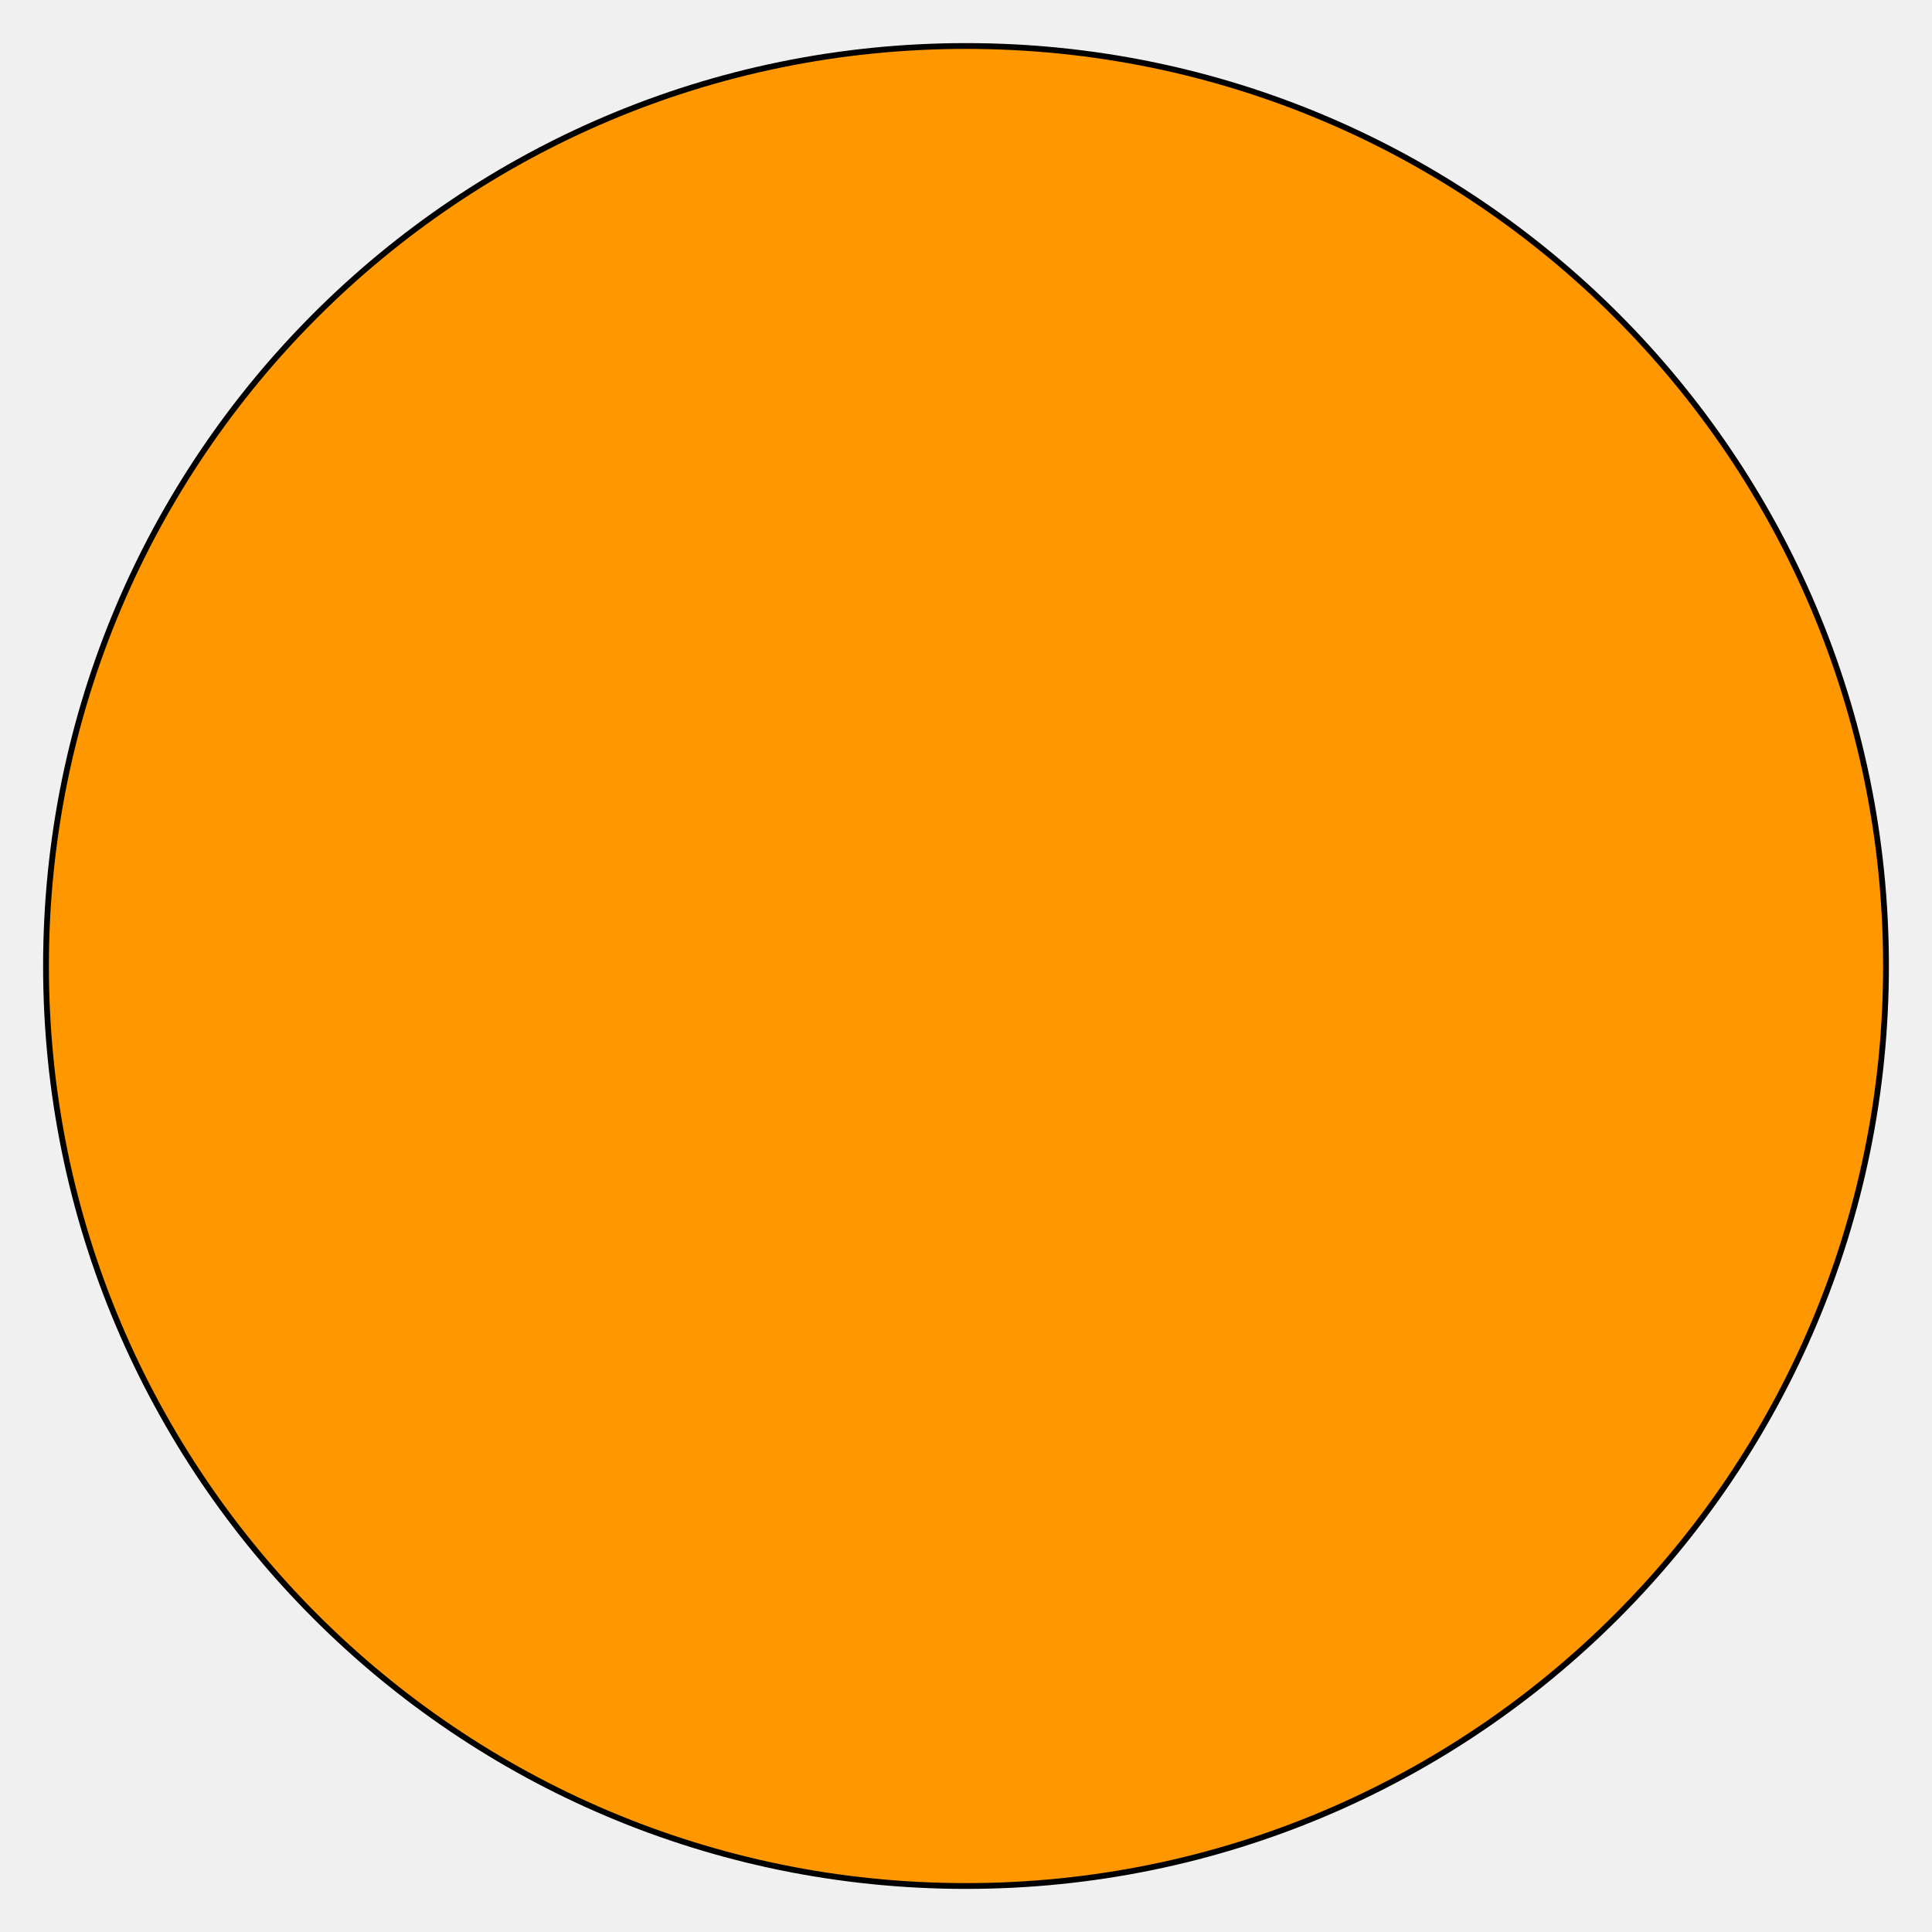
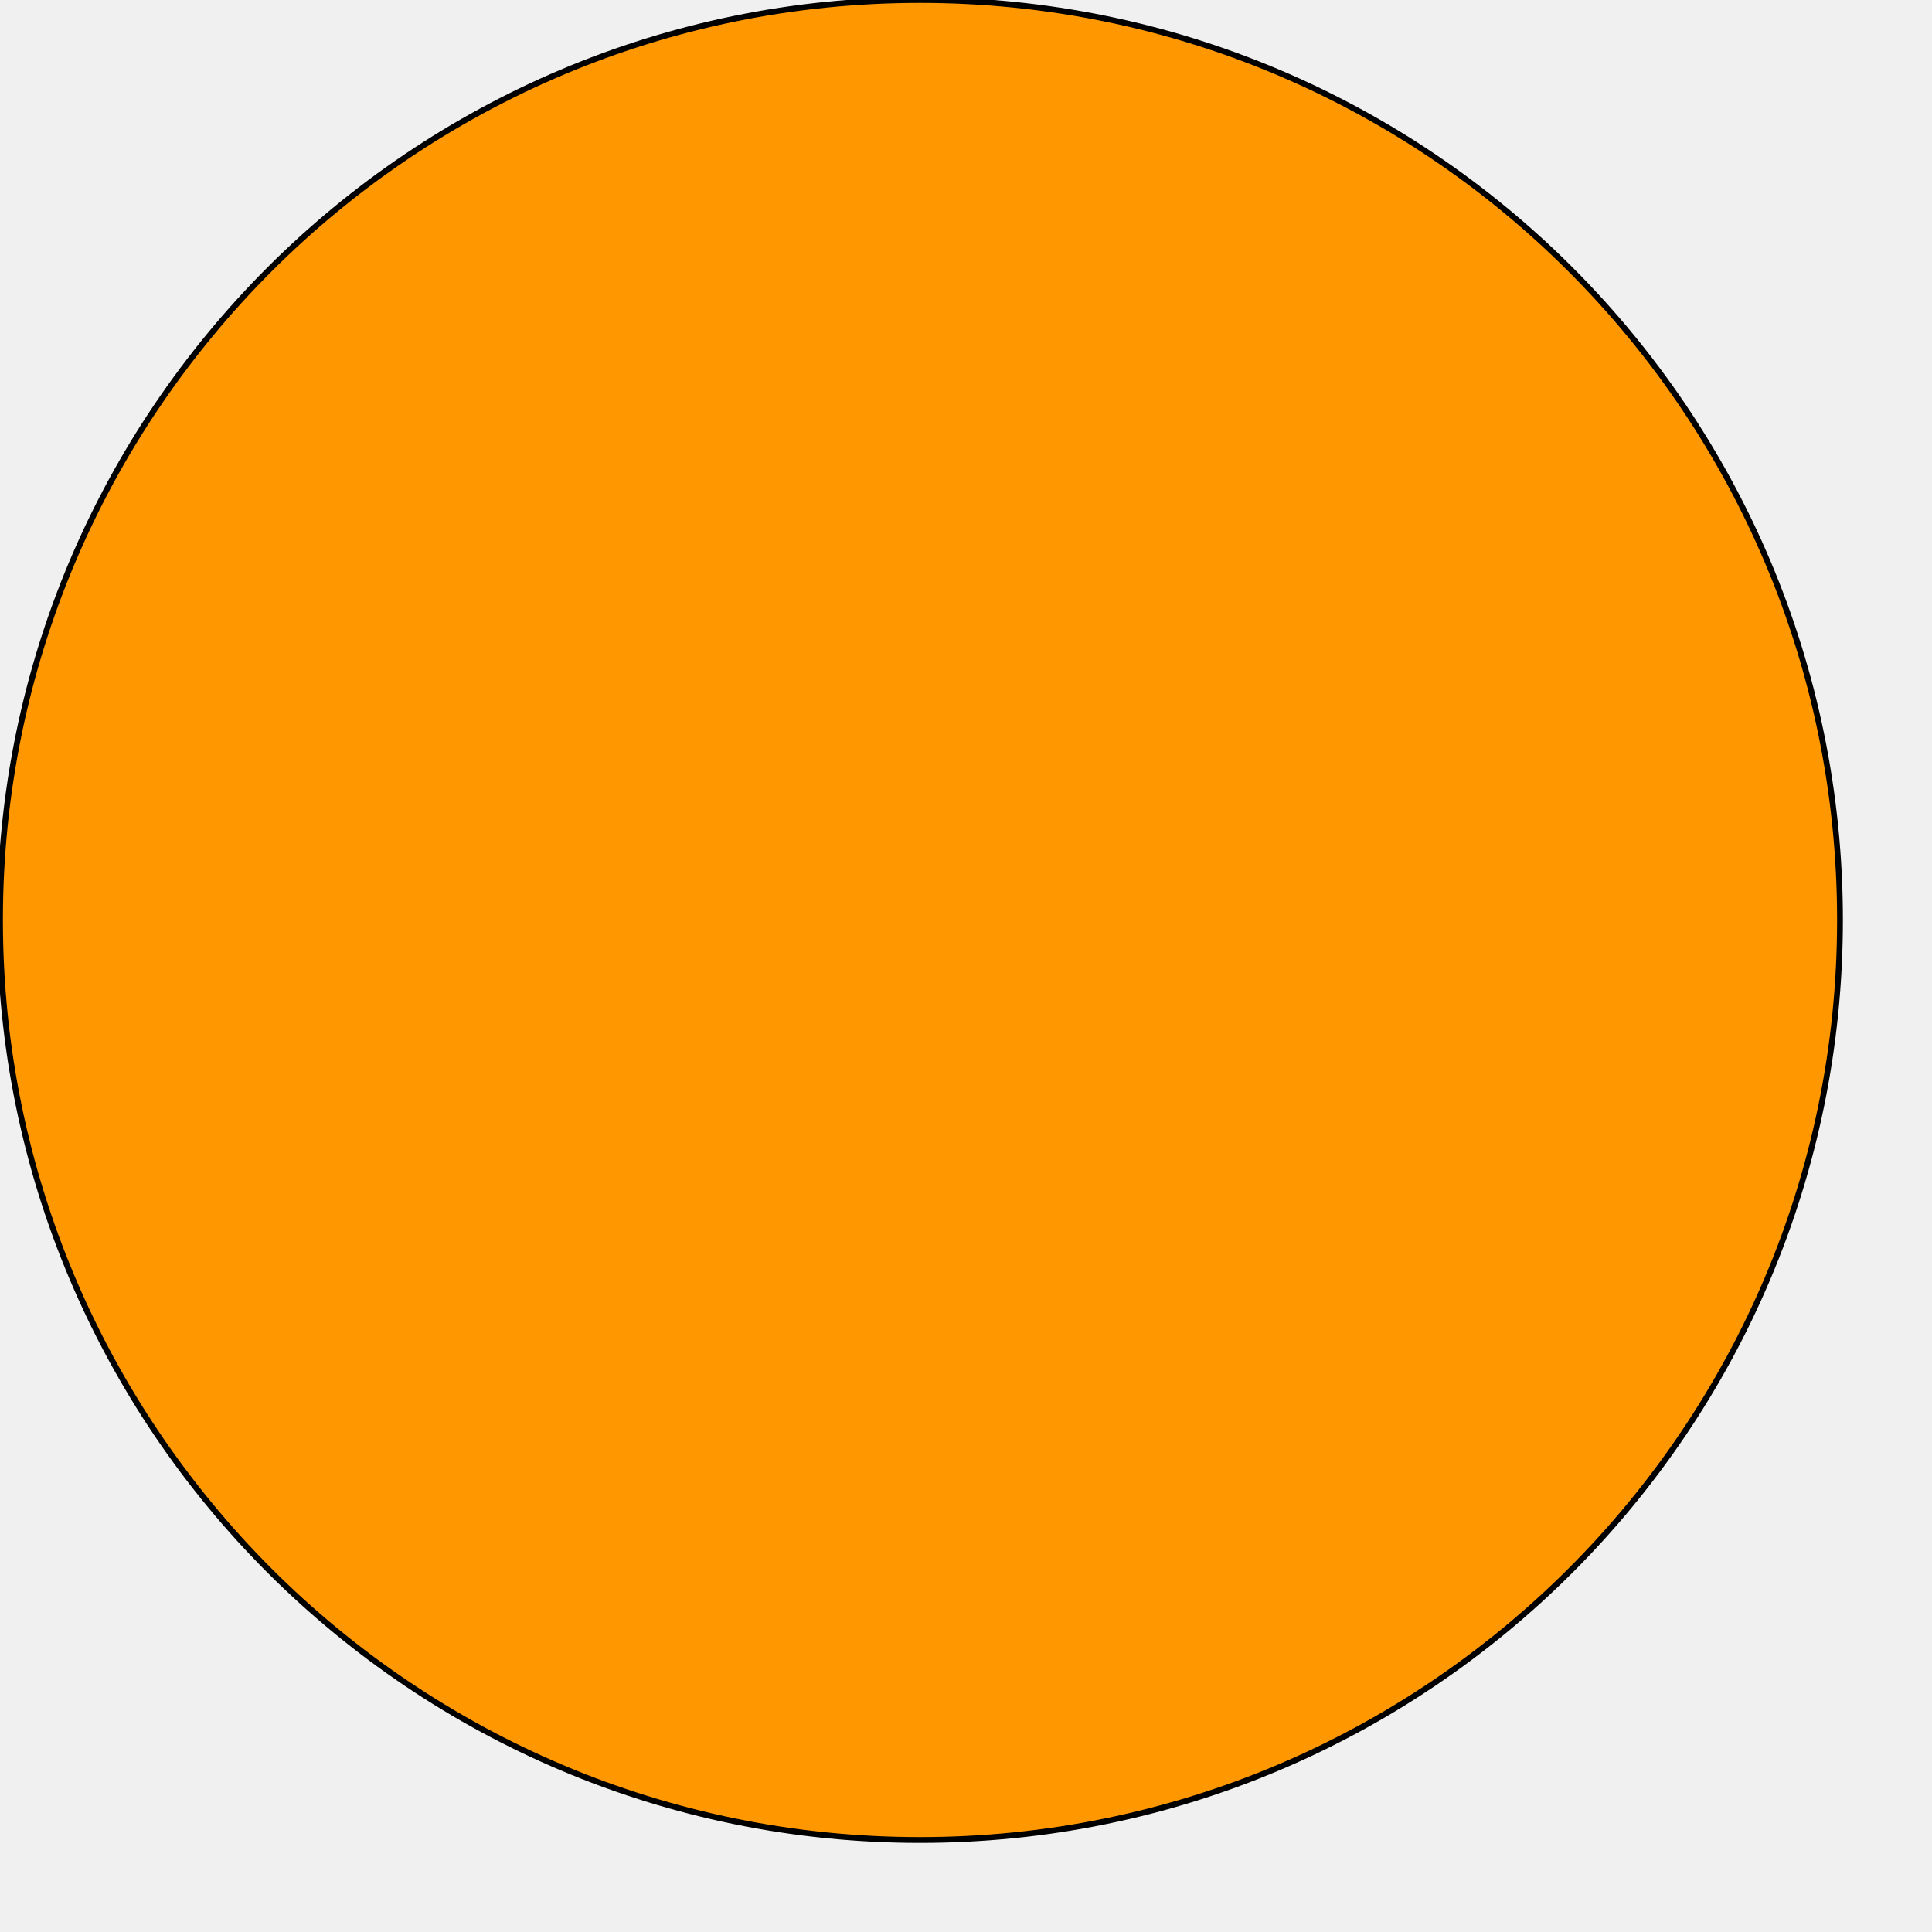
<svg xmlns="http://www.w3.org/2000/svg" baseProfile="full" height="64" version="1.1" width="64">
  <defs>
    <marker id="arrow" markerHeight="3.5" markerWidth="5" orient="auto" refX="5.0" refY="1.7">
      <polygon points="0,0 5,1.75 0,3.5" />
    </marker>
  </defs>
  <g style="fill:white;">
-     <g transform="matrix(1.0, 0.0, 0.0, 1.0, 32.0, 32.0)">
-       <g transform="matrix(60.95238, 0.0, 0.0, 60.95238, 0.0, 0.0)">
-         <g>
-           <g style="fill: #ff9700;stroke: black;stroke-width: 0.192;" transform="matrix(0.5, 0.0, 0.0, 0.5, 0.5, 0.0)">
-             <path d="M 0.0 0.0 A 1.0 1.0 0.0 0 0 -1.0 -1.0 A 1.0 1.0 -90.0 0 0 -2.0 8.742277657347586e-08 A 1.0 1.0 180 0 0 -1 1.0 A 1.0 1.0 90.0 0 0 0.0 -5.563627070159782e-08 Z" style="vector-effect: non-scaling-stroke;" />
-           </g>
-           <g />
-         </g>
-       </g>
+     <g style="fill: #ff9700;stroke: black;stroke-width: 0.192;" transform="matrix(30.47619, 0.0, 0.0, 30.47619, 60.95238, 30.47619)">
+       <path d="M 0.0 0.0 A 1.0 1.0 0.0 0 0 -1 -1.0 A 1.0 1.0 -90.0 0 0 -2.0 -1.2246467991473532e-16 A 1.0 1.0 -180.0 0 0 -1 1 A 1.0 1.0 90 0 0 2.220446049250313e-16 2.4492935982947064e-16 Z" style="vector-effect: non-scaling-stroke;" />
    </g>
  </g>
</svg>
